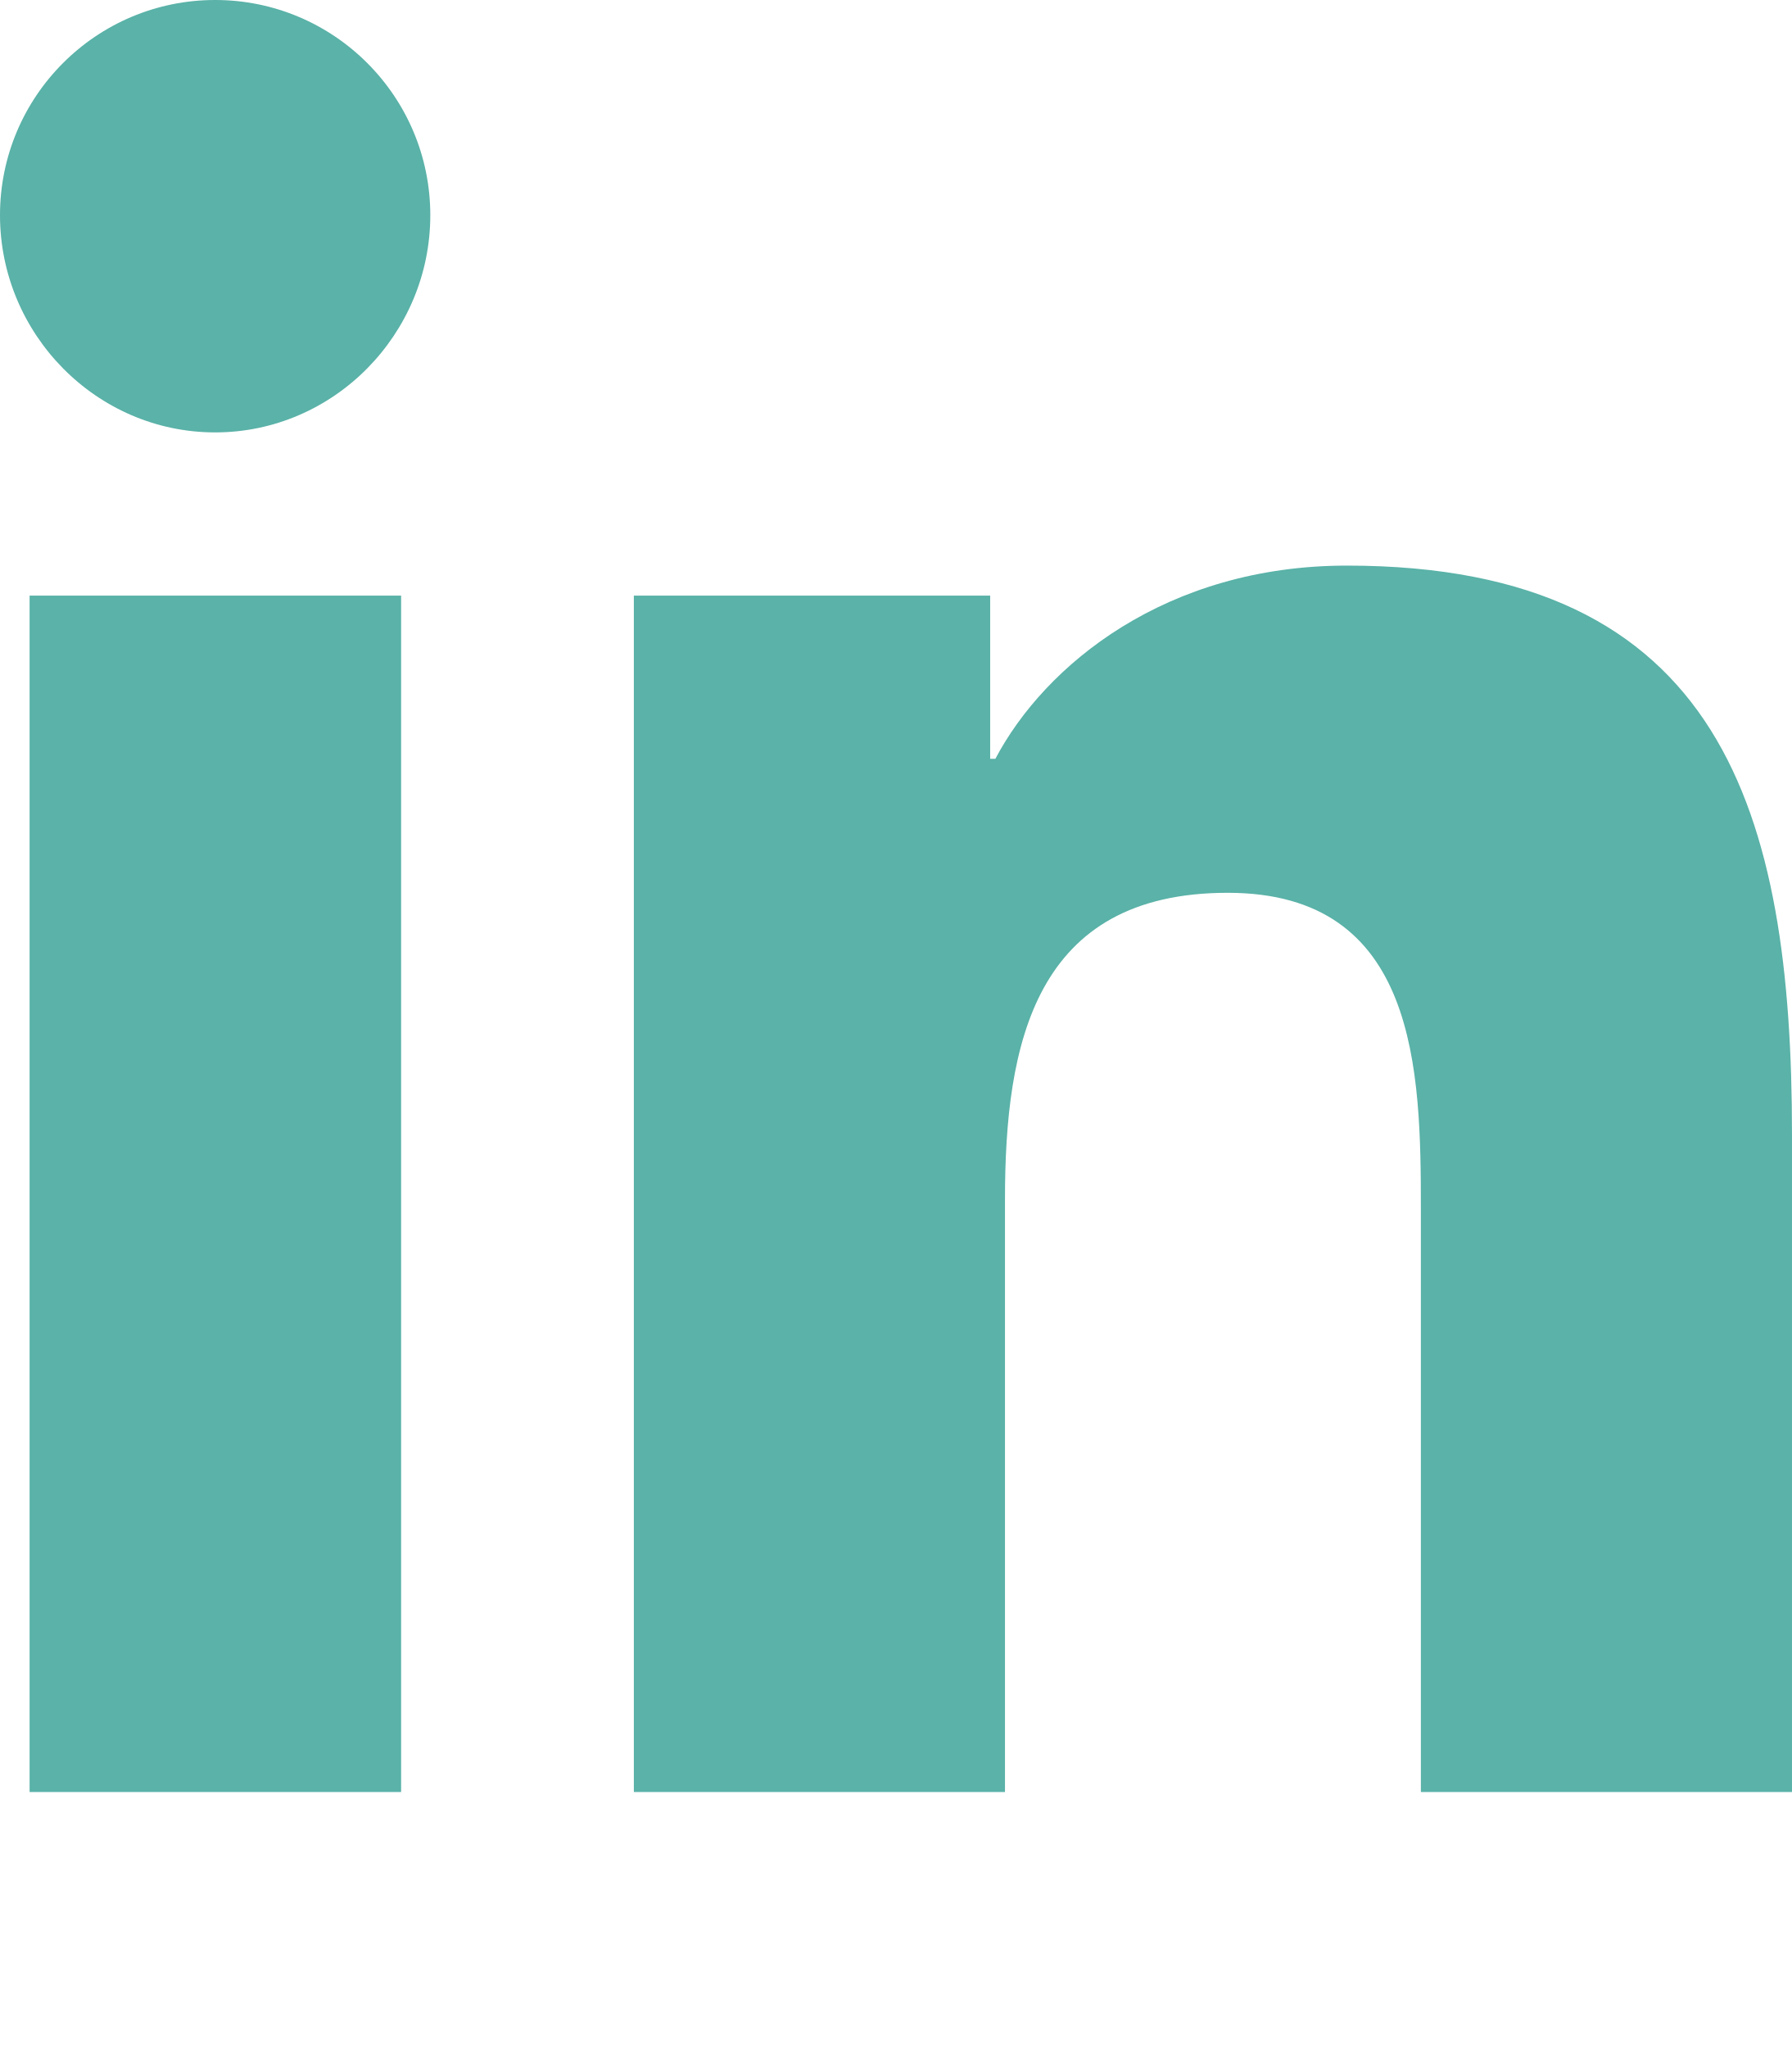
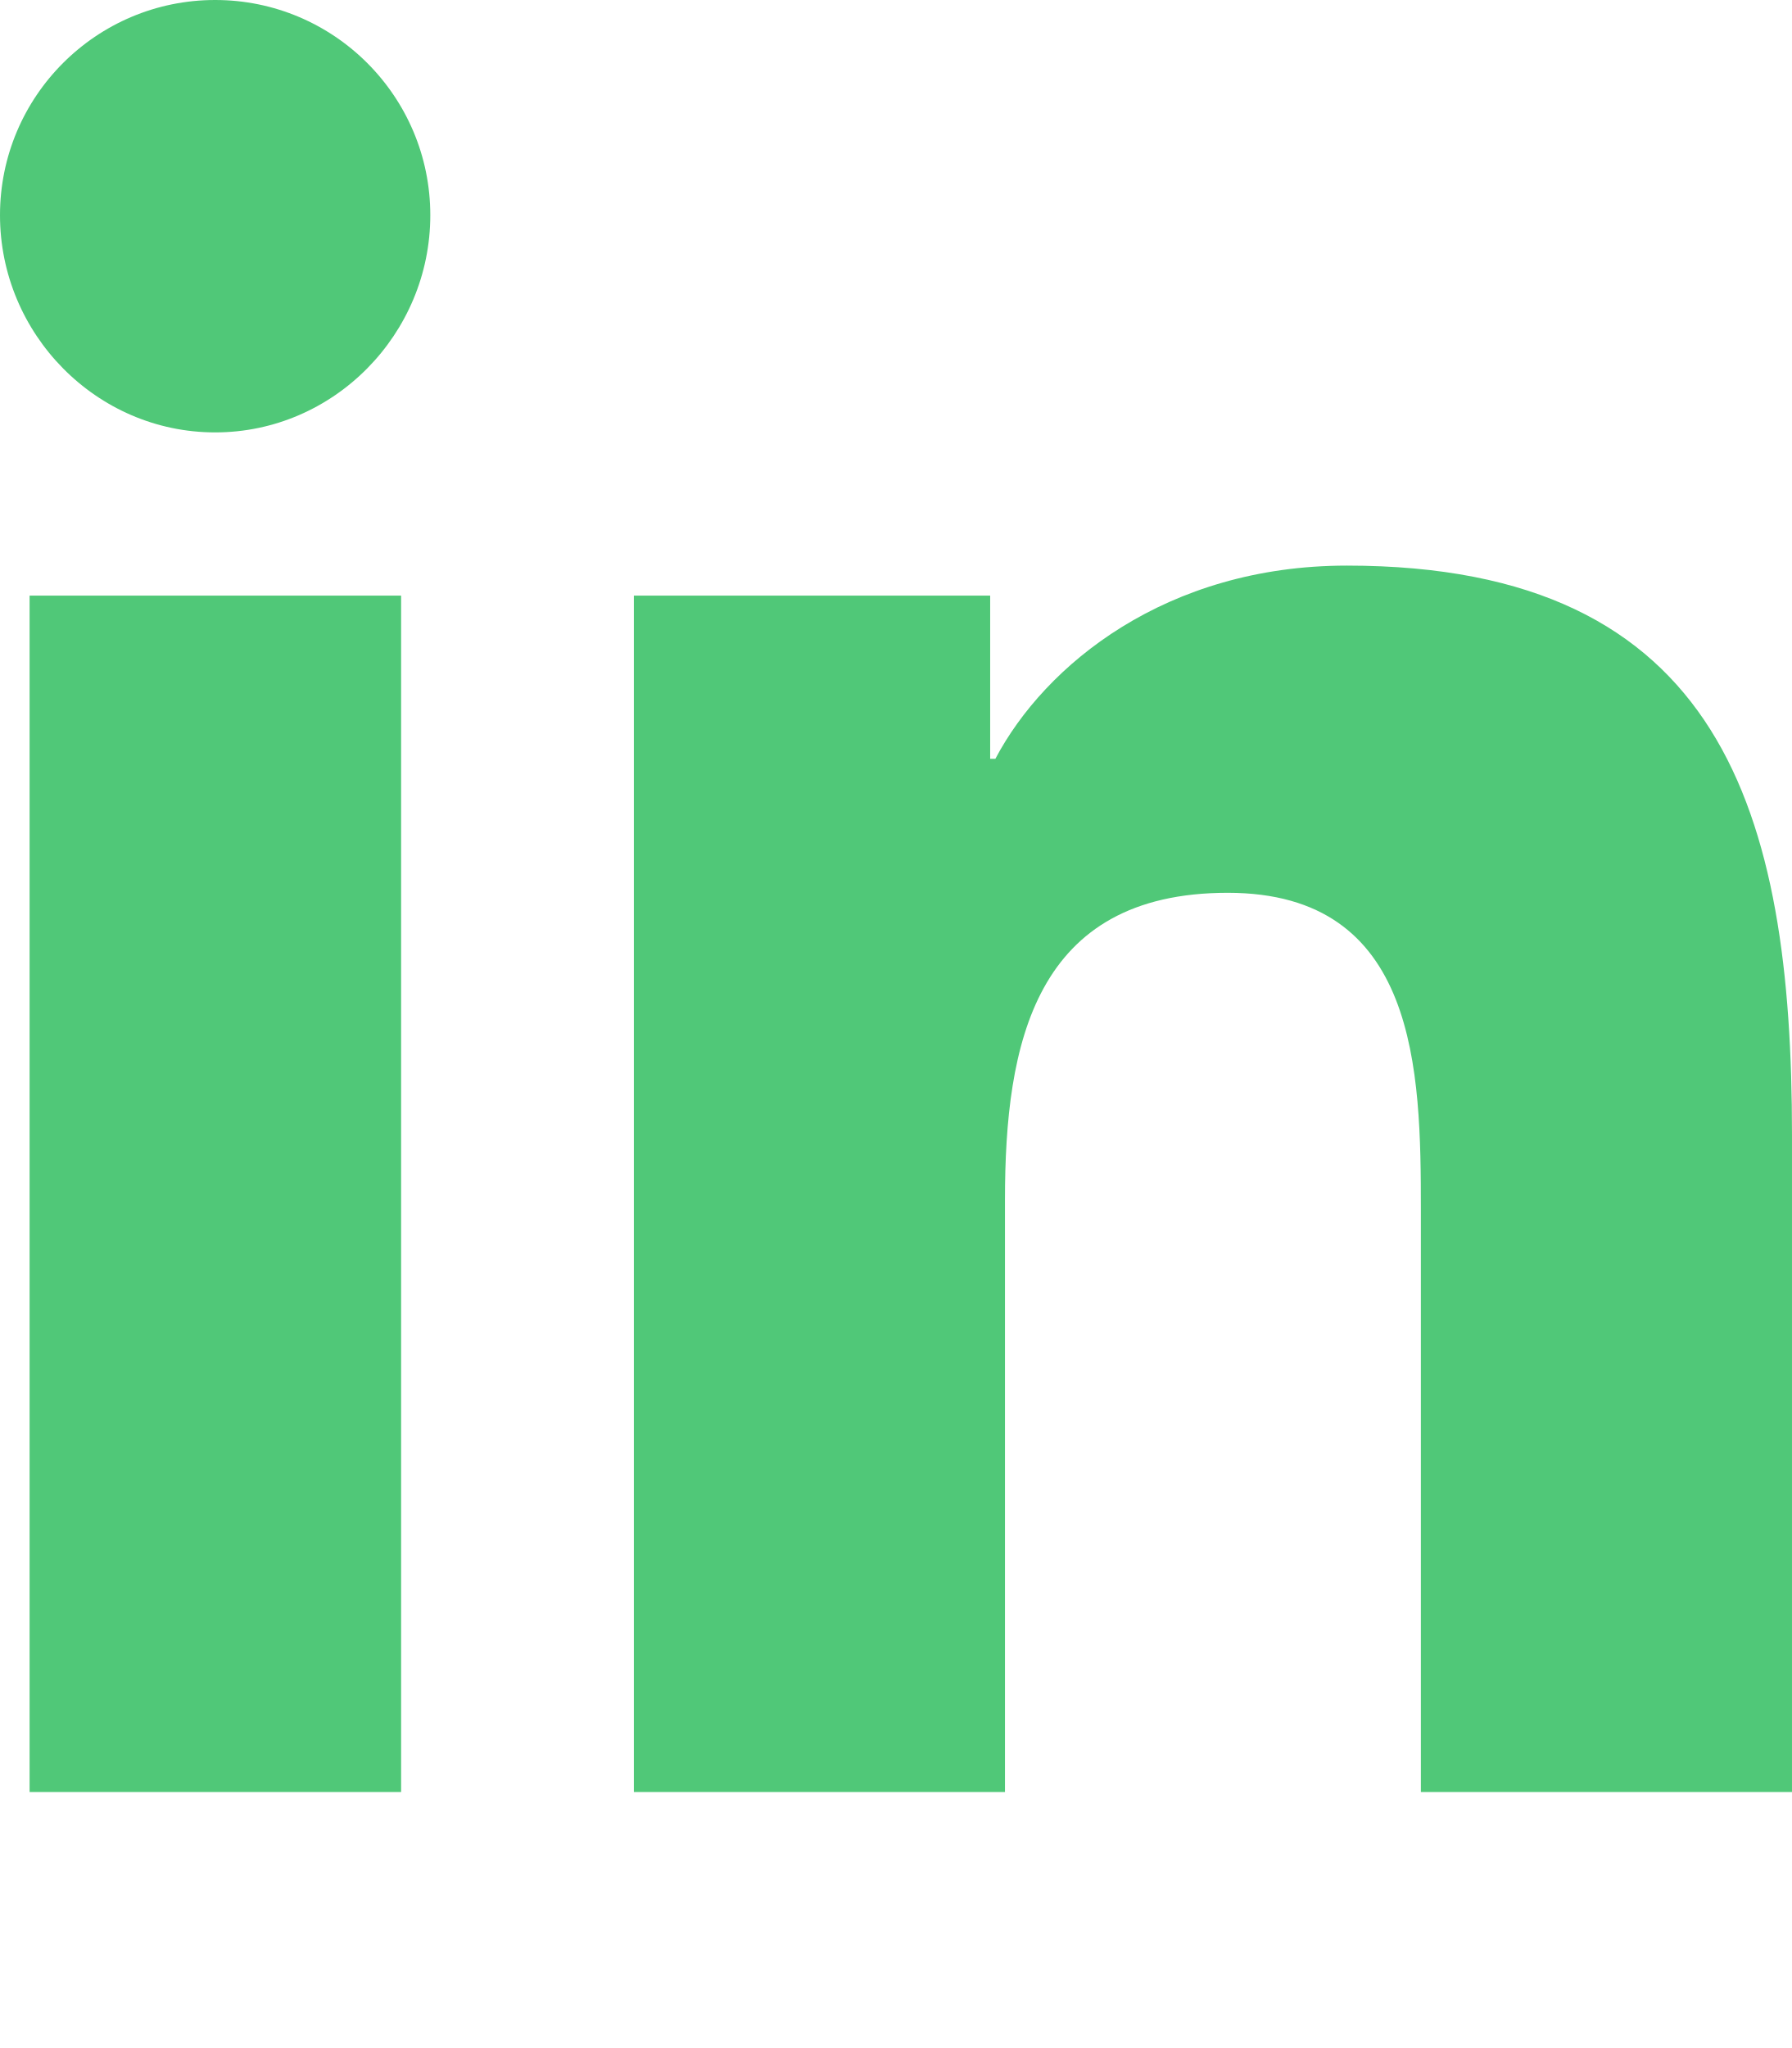
- <svg xmlns="http://www.w3.org/2000/svg" viewBox="0 0 448.1 512" fill="#5ab2a8">
+ <svg xmlns="http://www.w3.org/2000/svg" viewBox="0 0 448.1 512" fill="#50c878">
  <path d="M100.3 448H7.4V148.9h92.9V448zM53.8 108.1C24.1 108.1 0 83.5 0 53.8S24.1 0 53.8 0s53.8 24.1 53.8 53.8-24.1 54.3-53.8 54.3zM448 448h-92.7V302.4c0-34.7-.7-79.2-48.3-79.2-48.3 0-55.7 37.7-55.7 76.7V448h-92.8V148.9h89.1v40.8h1.3c12.4-23.5 42.7-48.3 87.9-48.3 94 0 111.3 61.9 111.3 142.3V448h-.1z" />
</svg>
